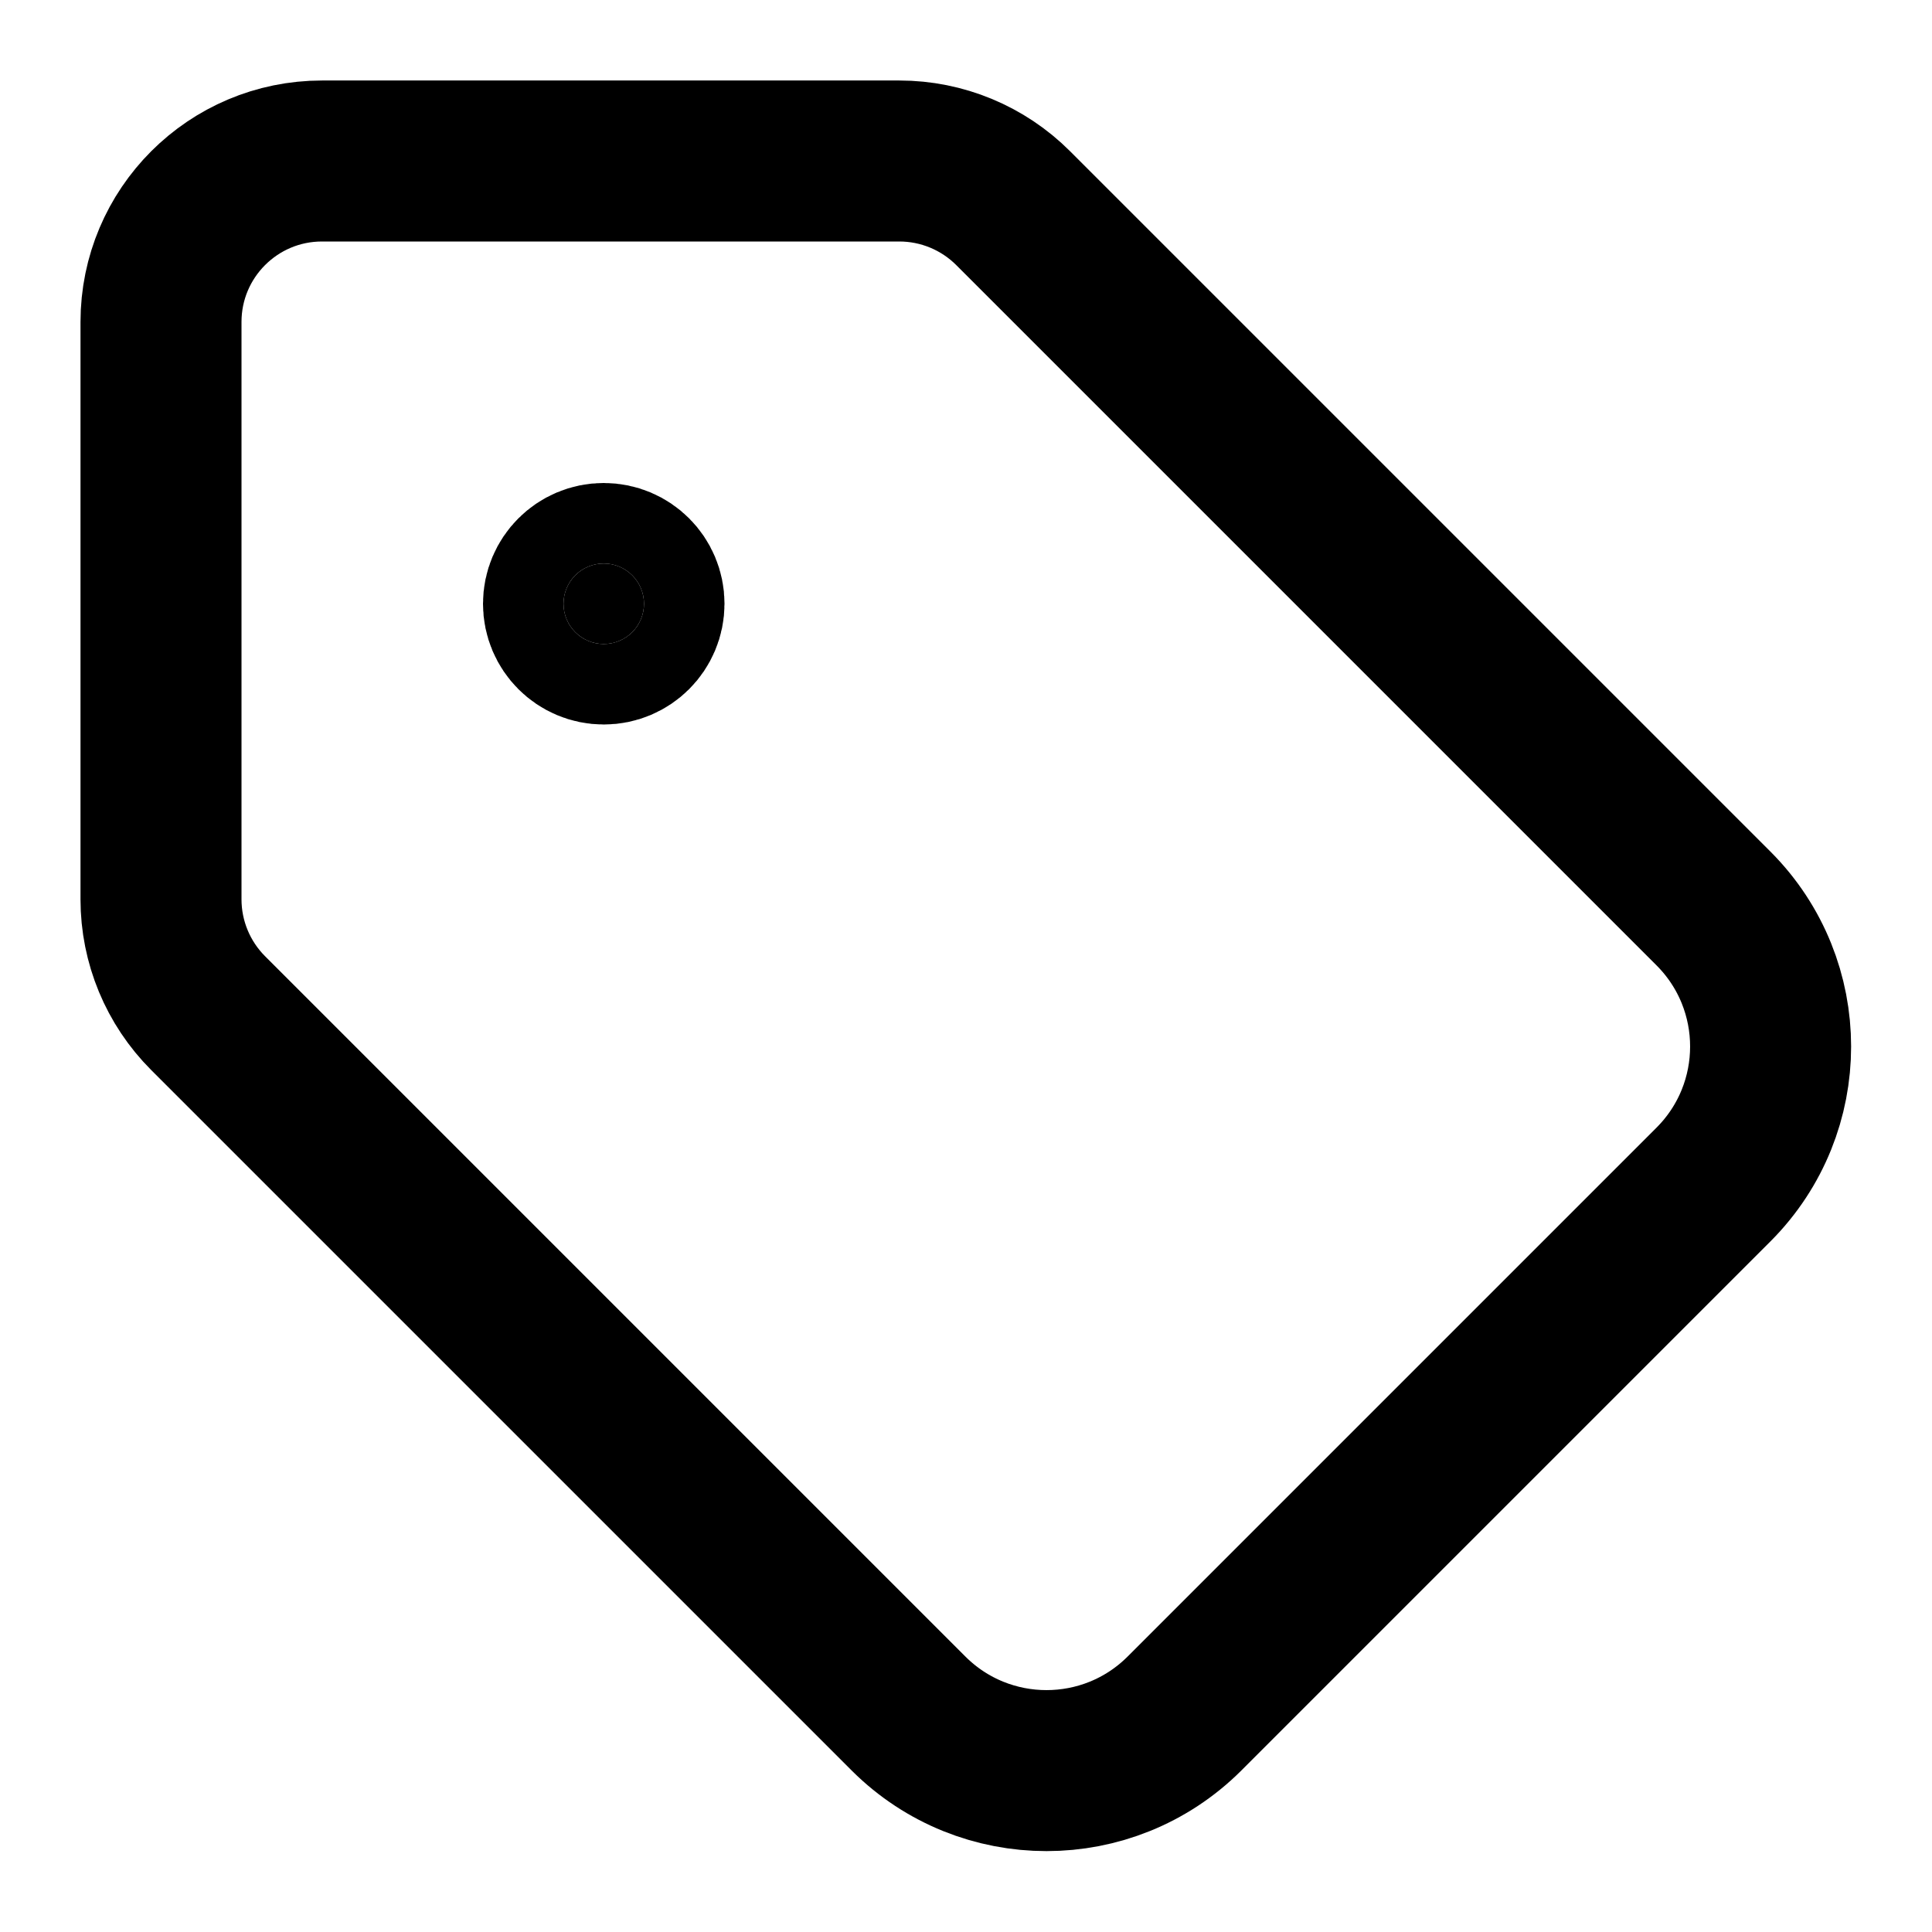
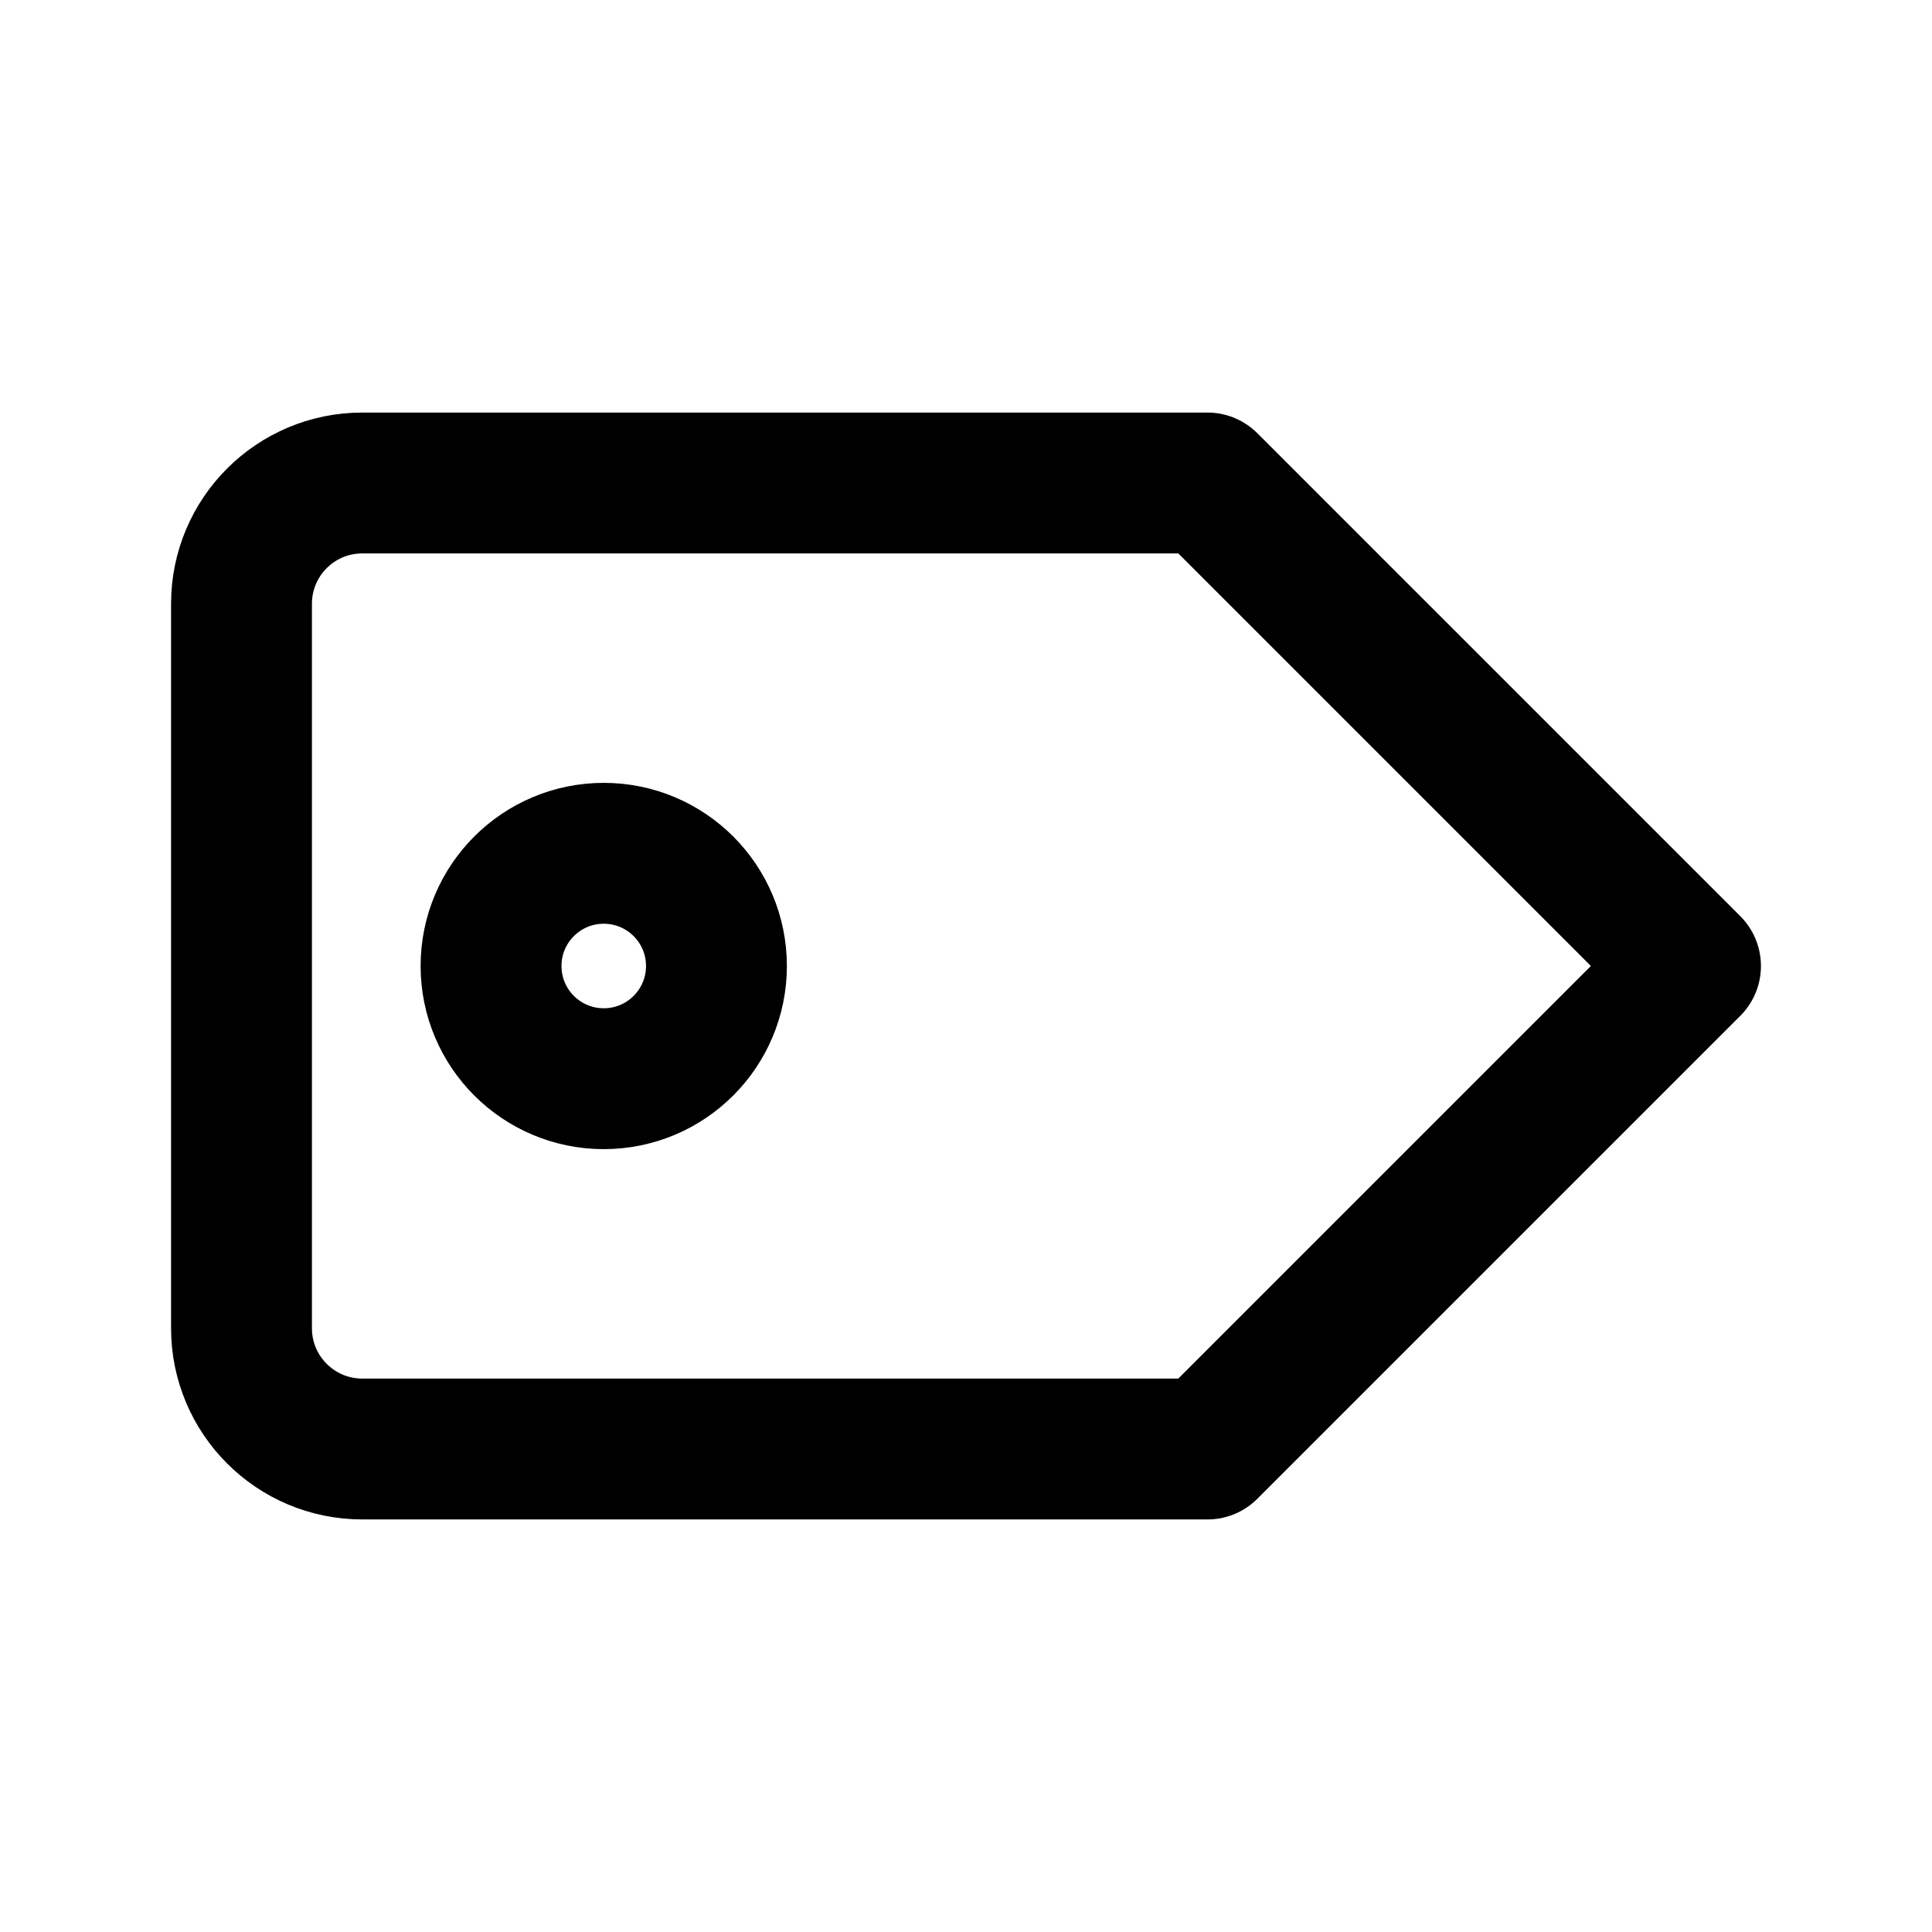
- <svg xmlns="http://www.w3.org/2000/svg" class="lucide lucide-tag" width="24" height="24" viewBox="0 0 24 24" fill="none" stroke="currentColor" stroke-width="2" stroke-linecap="round" stroke-linejoin="round">
-   <path d="M12.586 2.586A2 2 0 0 0 11.172 2H4a2 2 0 0 0-2 2v7.172a2 2 0 0 0 .586 1.414l8.704 8.704a2.426 2.426 0 0 0 3.42 0l6.58-6.58a2.426 2.426 0 0 0 0-3.42z" />
-   <circle cx="7.5" cy="7.5" r=".5" fill="currentColor" />
+ <svg xmlns="http://www.w3.org/2000/svg" width="24" height="24" viewBox="0 0 24 24" fill="none" stroke="currentColor" stroke-width="1.75" stroke-linecap="round" stroke-linejoin="round">
+   <path d="M3 7.5A1.5 1.5 0 0 1 4.5 6H15l6 6-6 6H4.5A1.5 1.5 0 0 1 3 16.5z" />
+   <circle cx="7.5" cy="12" r="1.4" />
</svg>
